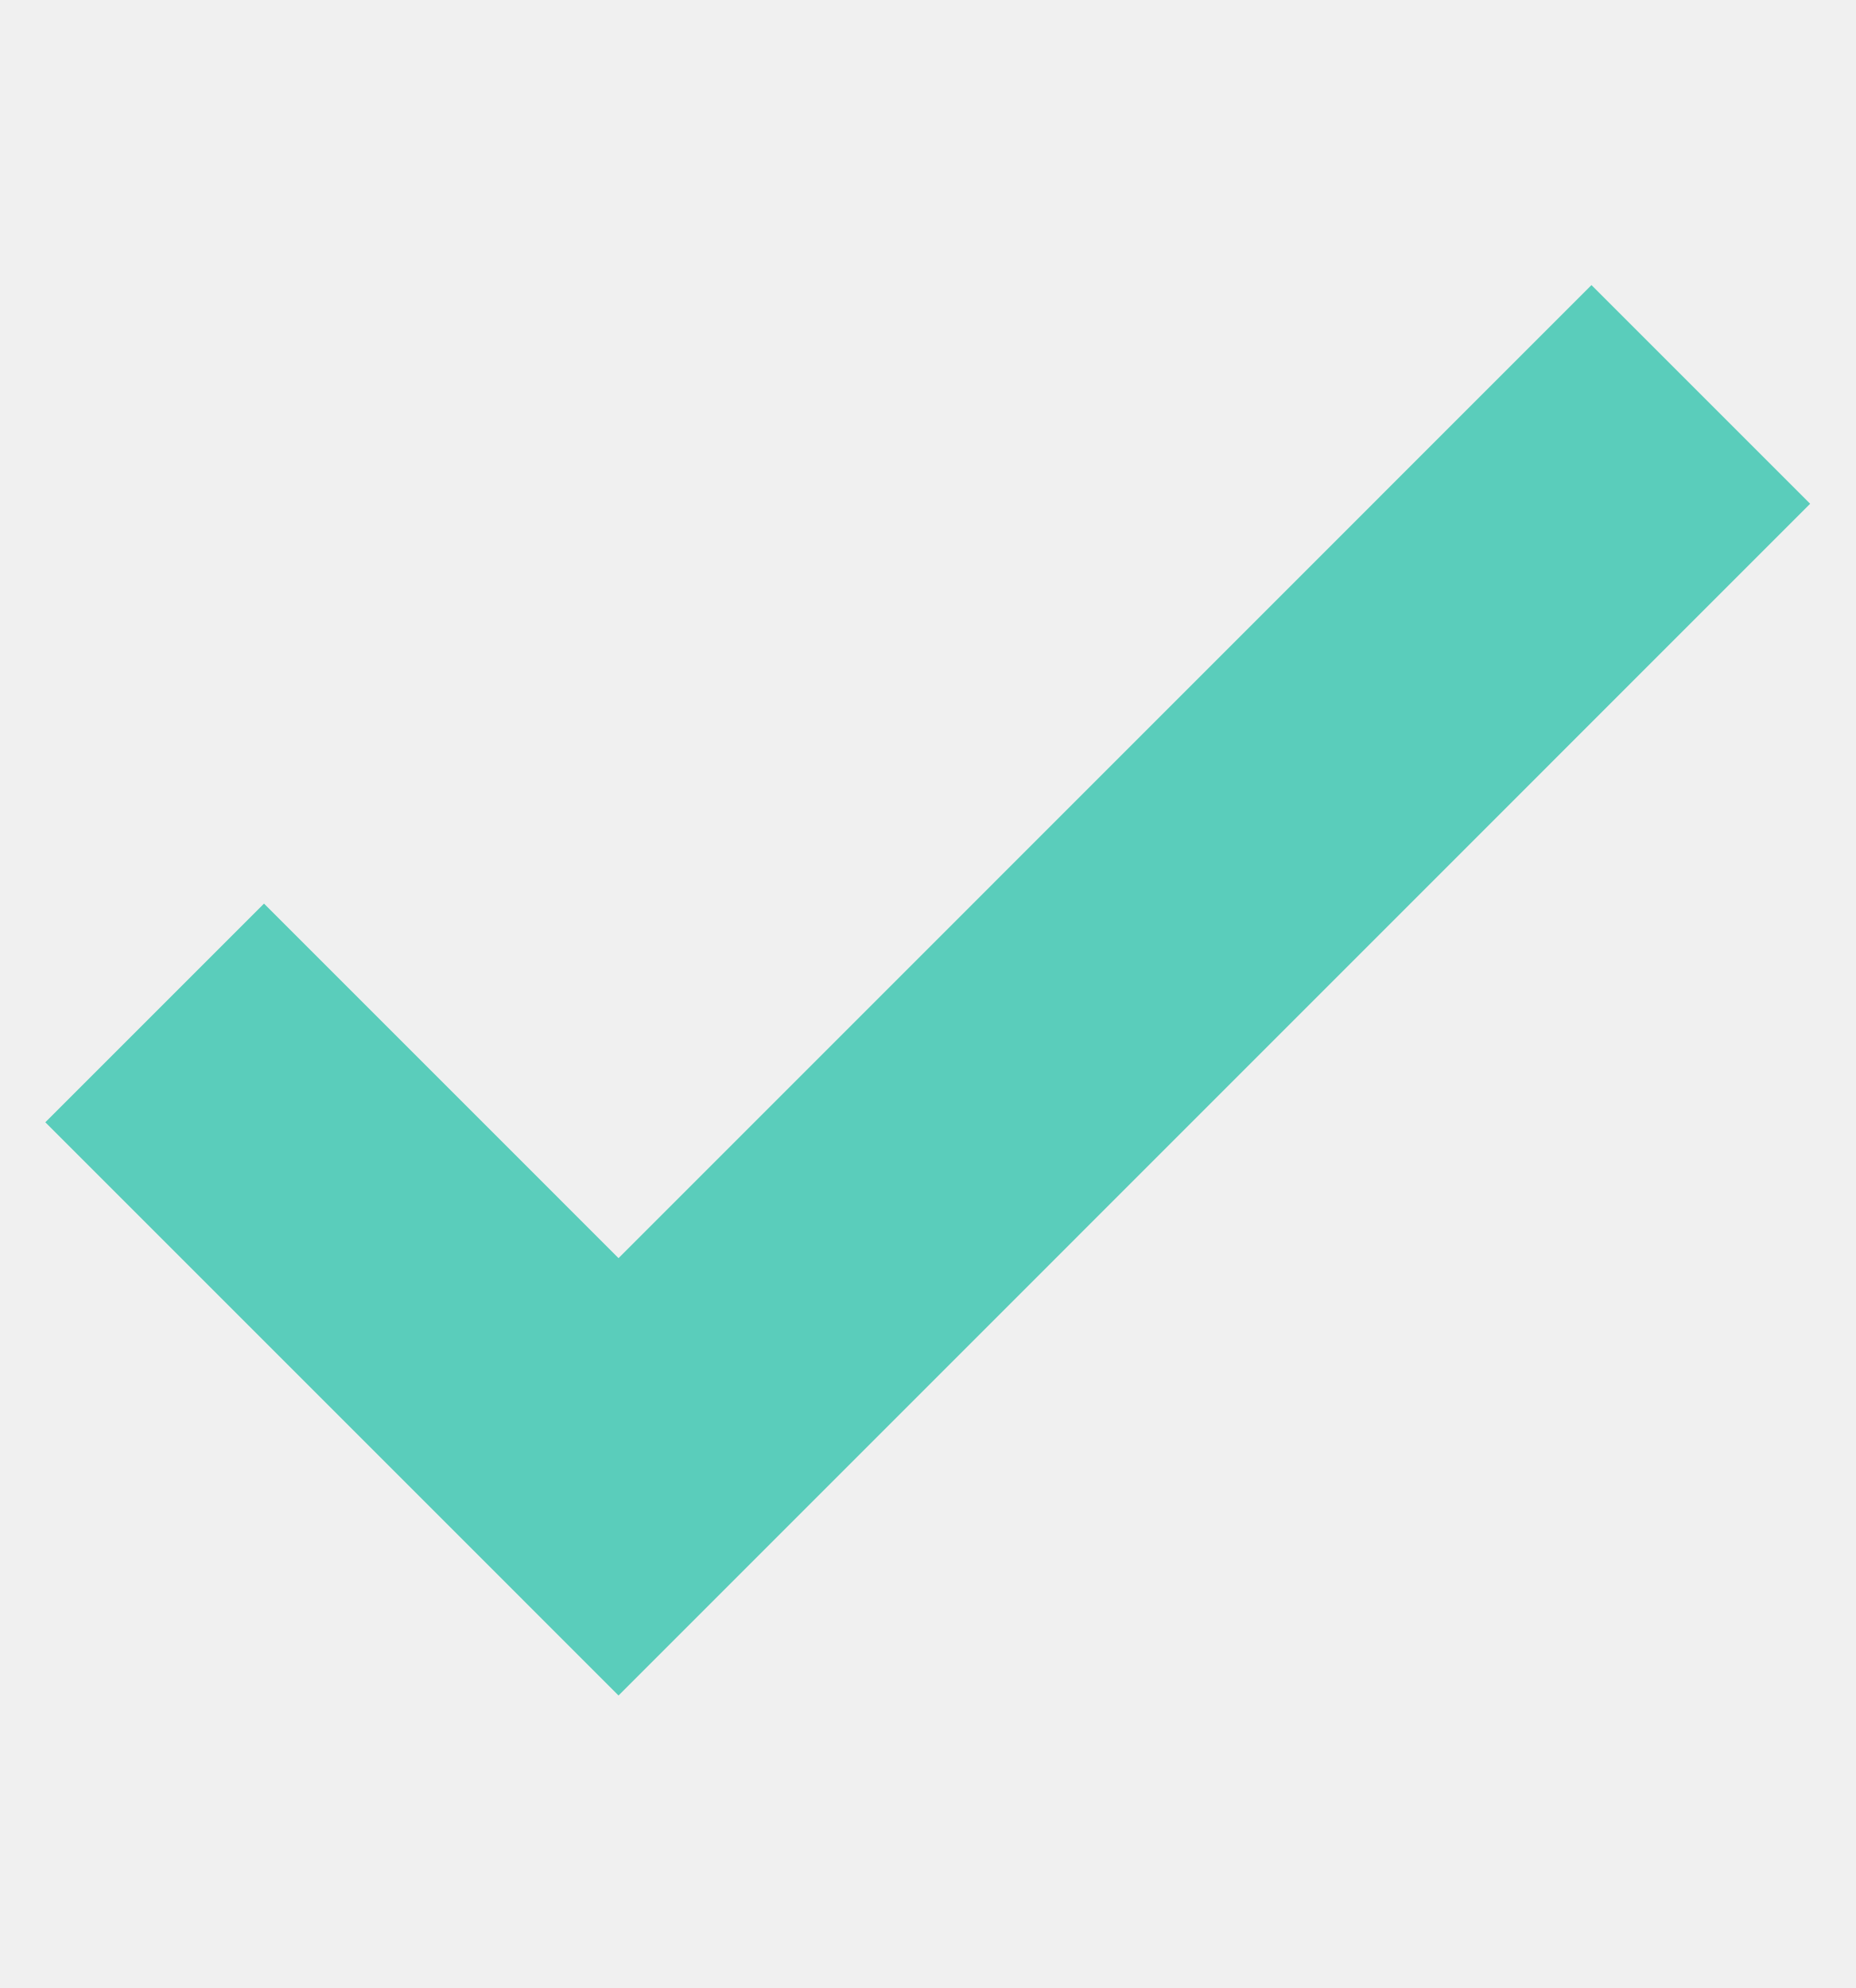
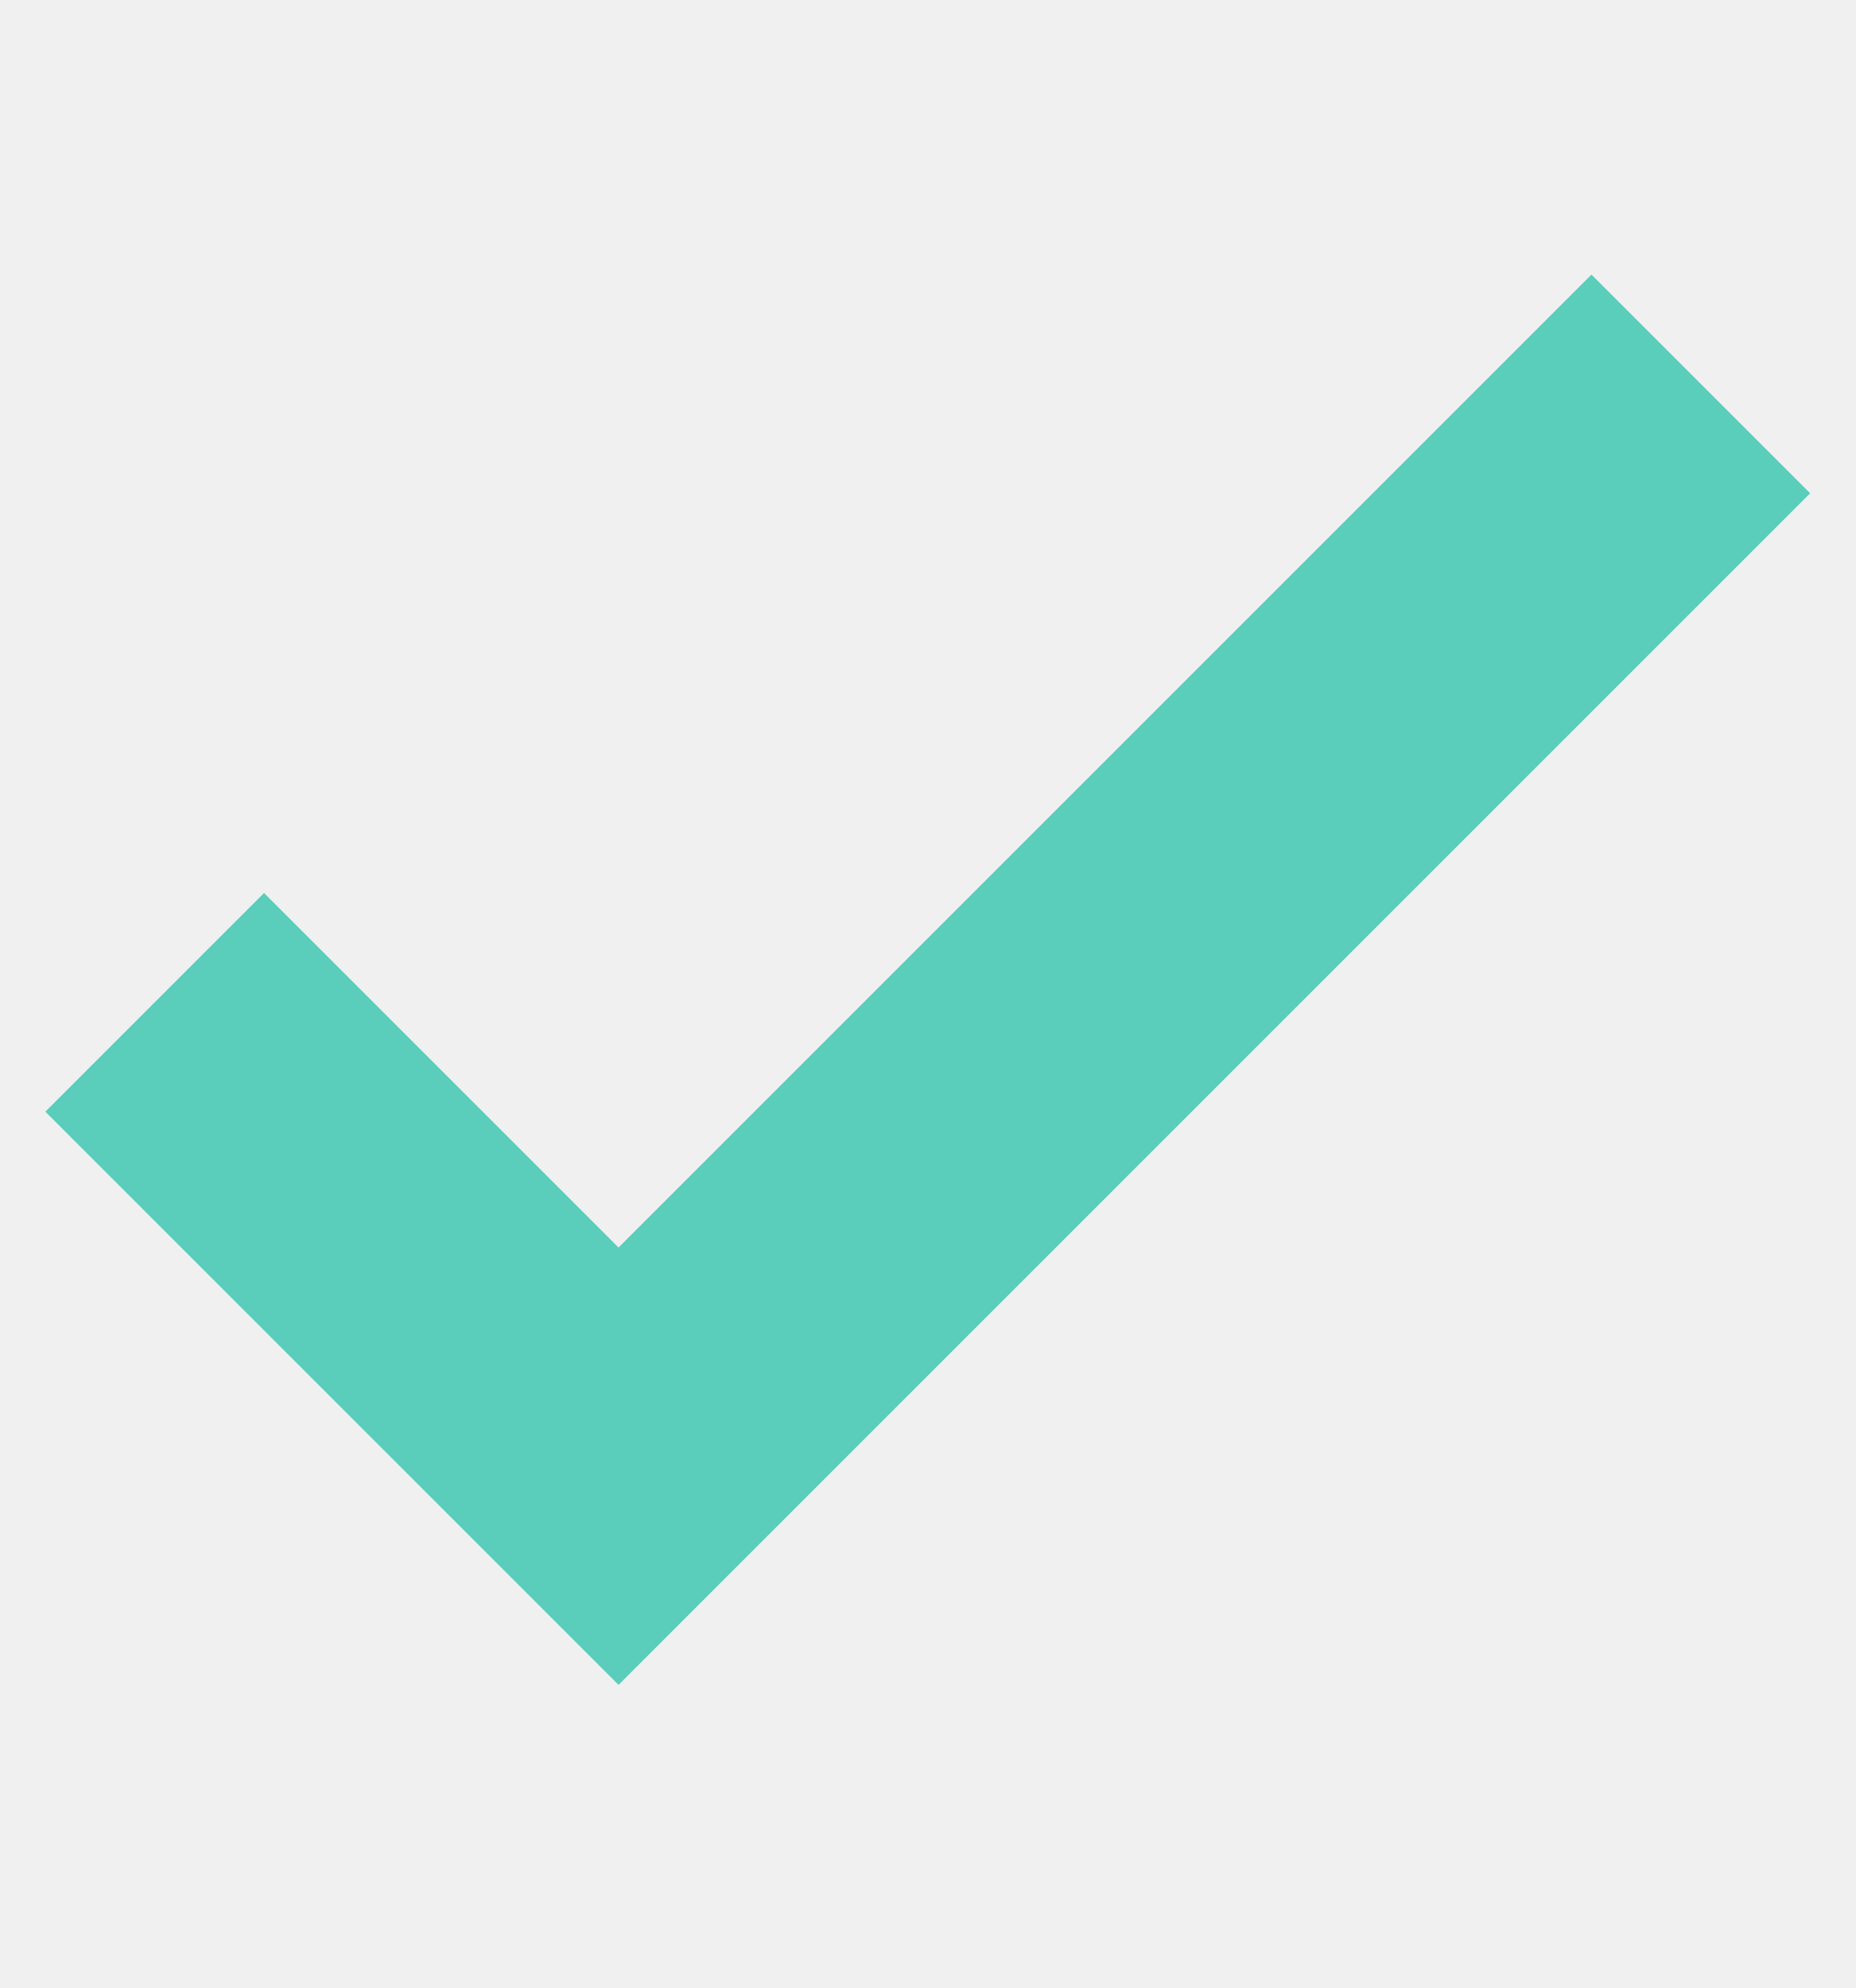
<svg xmlns="http://www.w3.org/2000/svg" width="14" height="15" viewBox="0 0 14 15" fill="none">
  <g clip-path="url(#clip0_4_2500)">
-     <path fill-rule="evenodd" clip-rule="evenodd" d="M13.658 3.801L4.667 12.793L0.342 8.468L1.992 6.818L4.667 9.493L12.008 2.151L13.658 3.801Z" fill="#5ACDBB" />
+     <path fill-rule="evenodd" clip-rule="evenodd" d="M13.658 3.722L4.667 12.713L0.342 8.388L1.992 6.738L4.667 9.413L12.008 2.072L13.658 3.722Z" fill="#5ACDBB" />
  </g>
  <defs>
    <clipPath id="clip0_4_2500">
-       <rect width="14" height="14" fill="white" transform="translate(0 0.642578)" />
+       <rect width="14" height="14" fill="white" transform="translate(0 0.563232)" />
    </clipPath>
  </defs>
</svg>
